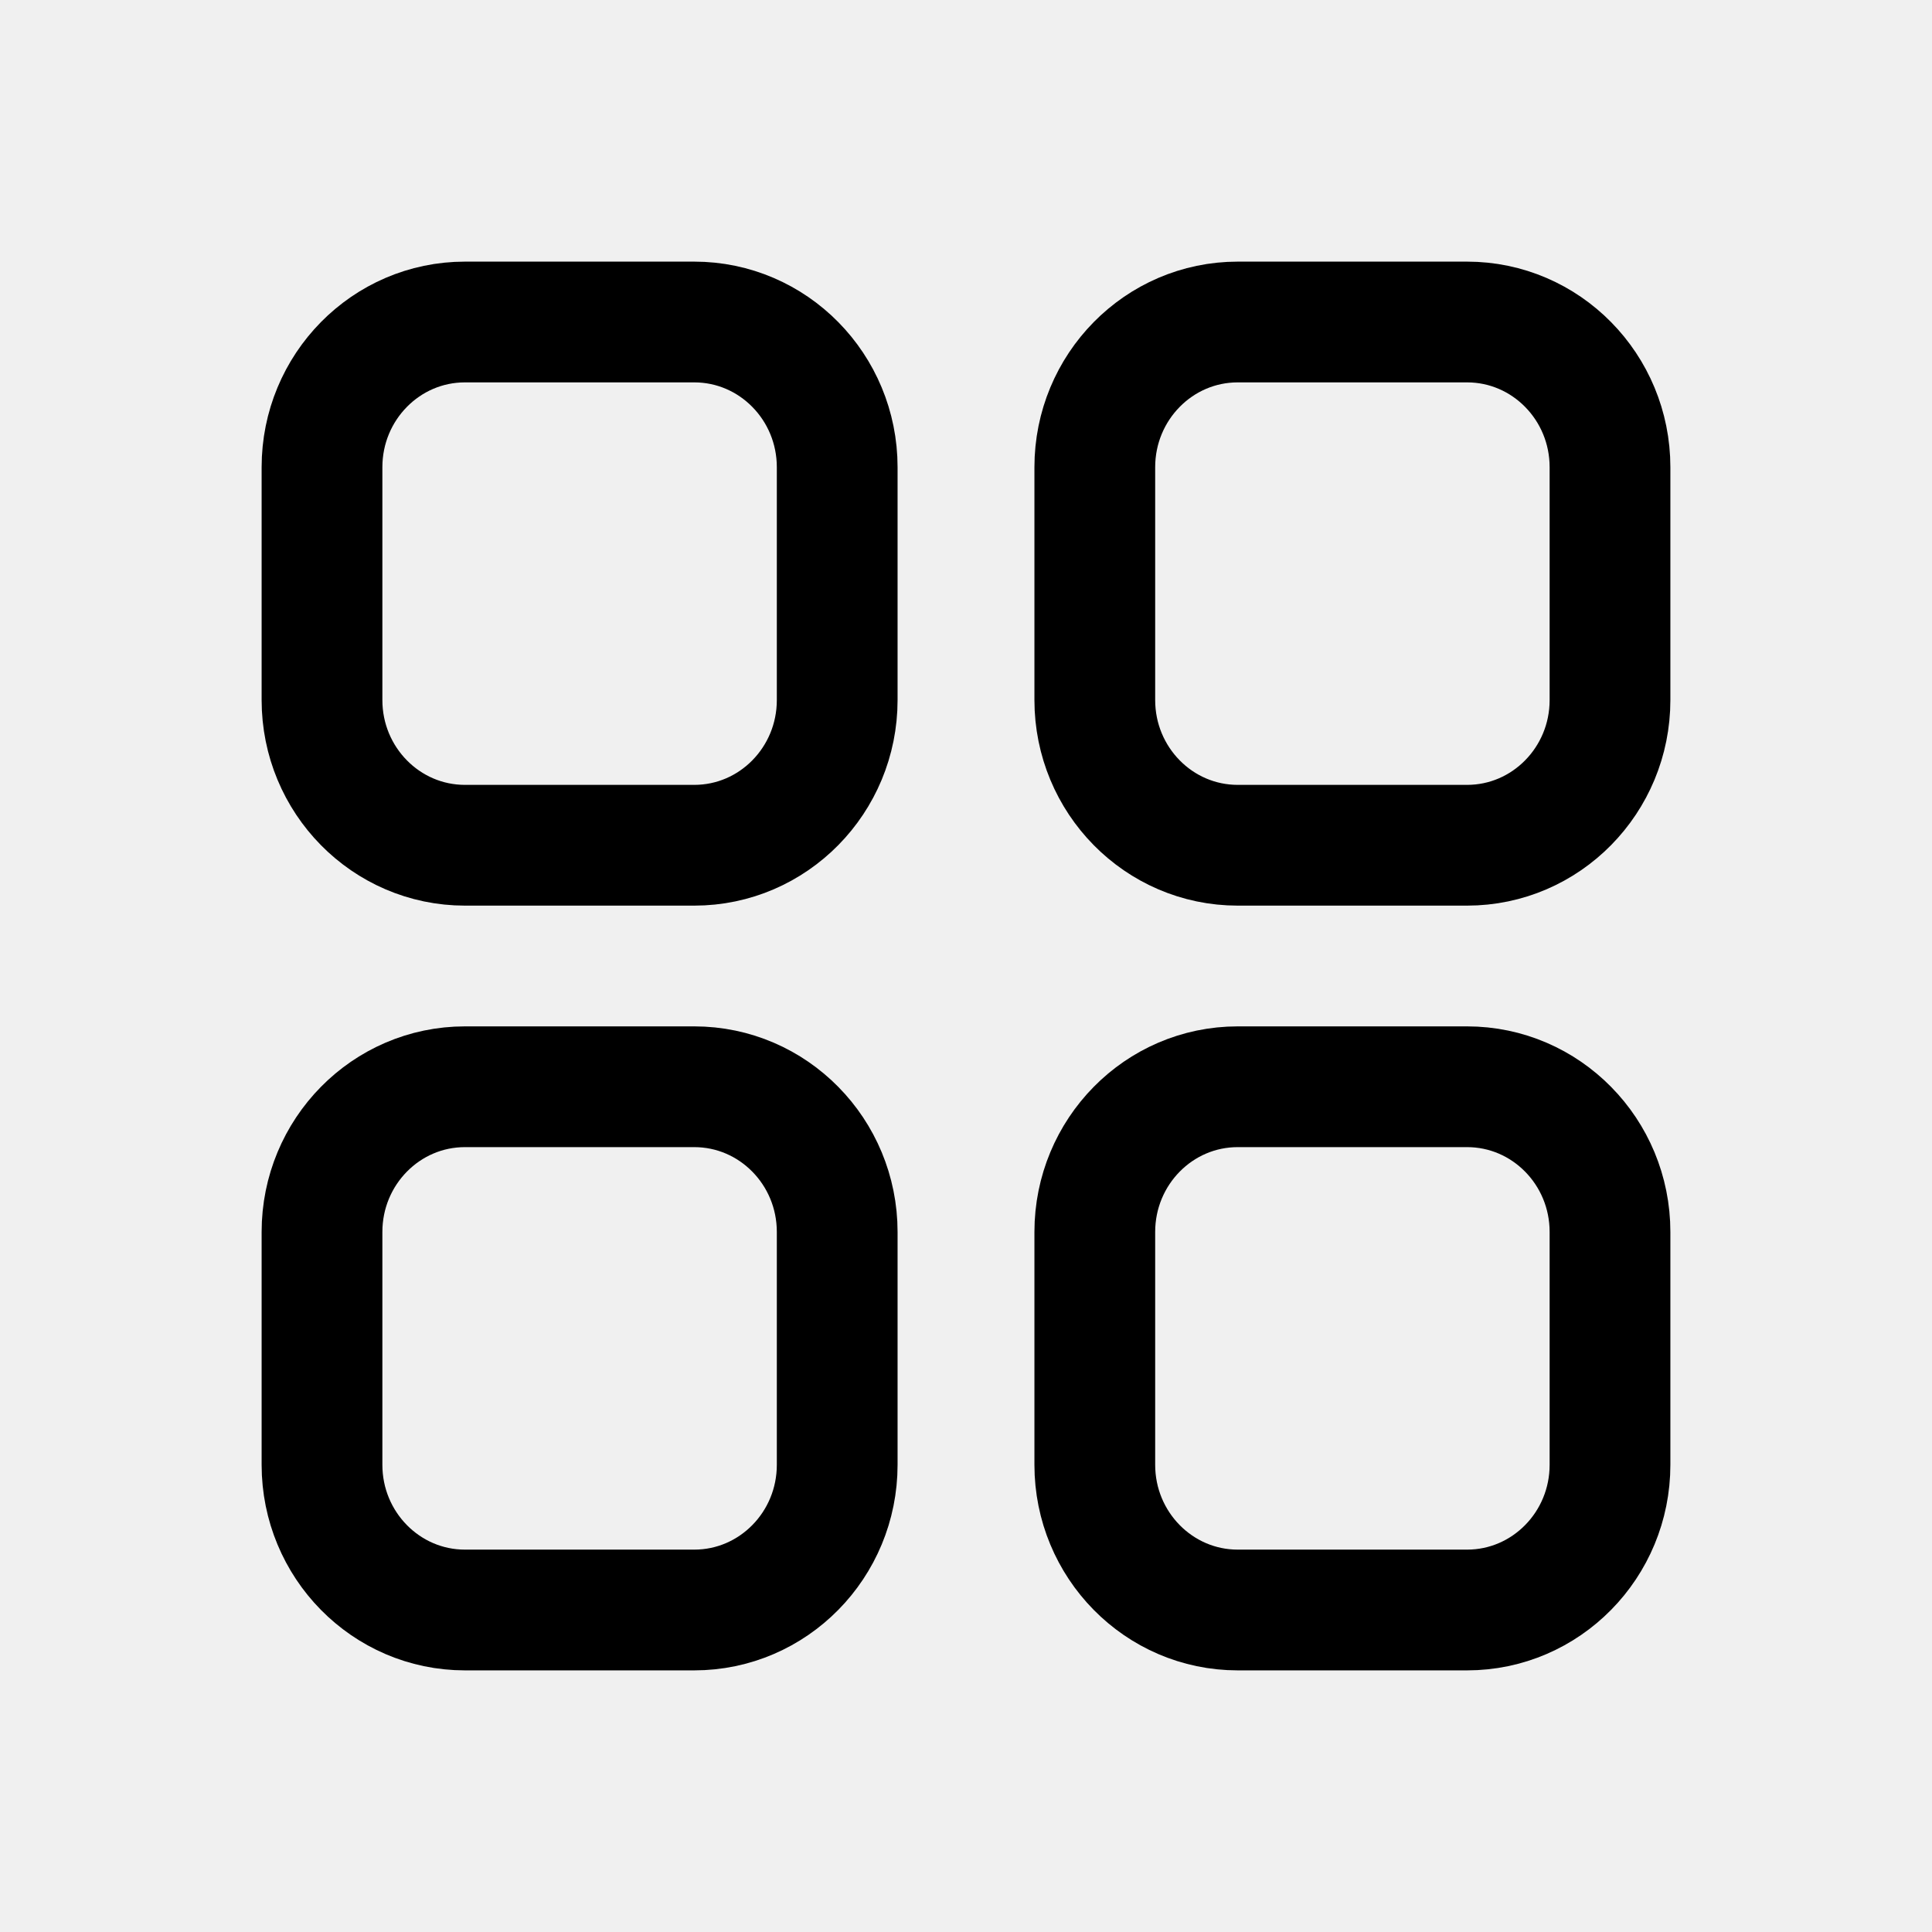
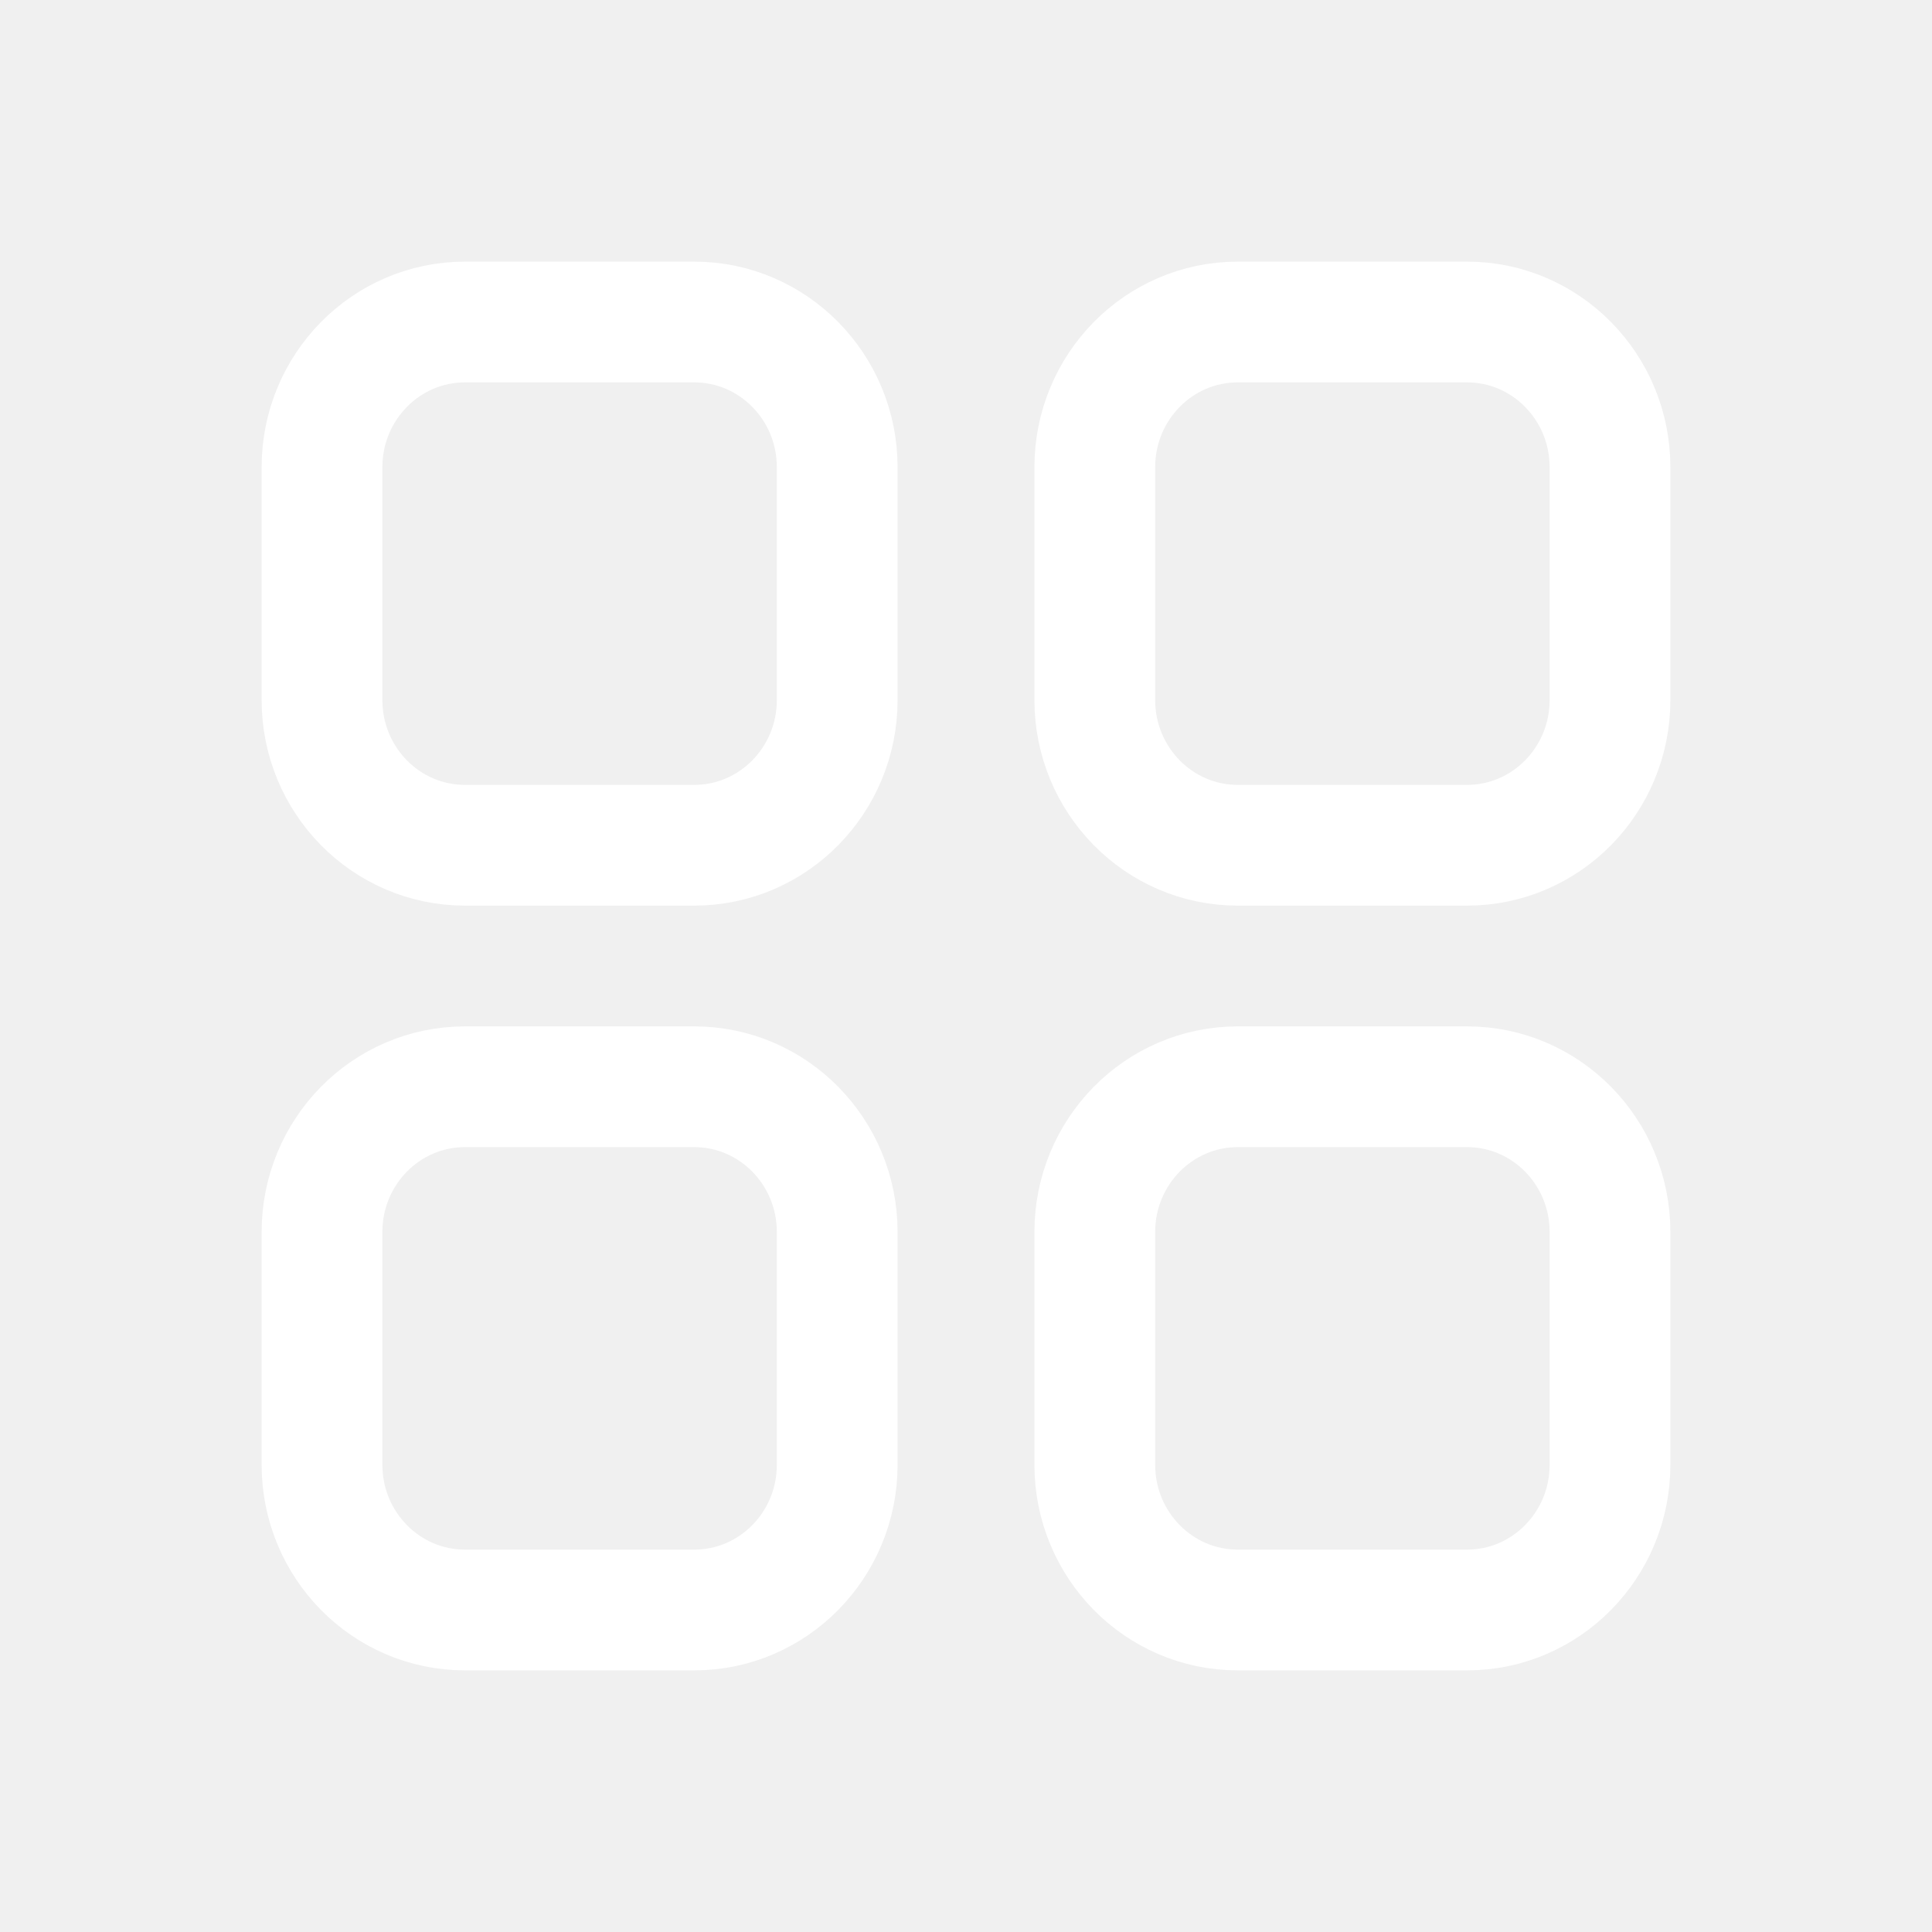
<svg xmlns="http://www.w3.org/2000/svg" width="24" height="24" viewBox="0 0 24 24" fill="none">
-   <path d="M18.224 13.5H15.376C14.395 13.5 13.6 14.308 13.6 15.304V18.196C13.6 19.192 14.395 20 15.376 20H18.224C19.205 20 20 19.192 20 18.196V15.304C20 14.308 19.205 13.5 18.224 13.5Z" stroke="currentColor" stroke-width="1.5" stroke-miterlimit="10" />
-   <path d="M8.624 4H5.776C4.795 4 4 4.808 4 5.804V8.696C4 9.692 4.795 10.5 5.776 10.5H8.624C9.605 10.5 10.4 9.692 10.4 8.696V5.804C10.4 4.808 9.605 4 8.624 4Z" stroke="currentColor" stroke-width="1.5" stroke-miterlimit="10" />
-   <path d="M18.224 4H15.376C14.395 4 13.6 4.808 13.6 5.804V8.696C13.6 9.692 14.395 10.5 15.376 10.5H18.224C19.205 10.5 20 9.692 20 8.696V5.804C20 4.808 19.205 4 18.224 4Z" stroke="currentColor" stroke-width="1.5" stroke-miterlimit="10" />
-   <path d="M8.624 13.5H5.776C4.795 13.5 4 14.308 4 15.304V18.196C4 19.192 4.795 20 5.776 20H8.624C9.605 20 10.4 19.192 10.4 18.196V15.304C10.4 14.308 9.605 13.5 8.624 13.5Z" stroke="currentColor" stroke-width="1.5" stroke-miterlimit="10" />
+   <path d="M18.224 13.5H15.376C14.395 13.5 13.6 14.308 13.6 15.304V18.196C13.6 19.192 14.395 20 15.376 20H18.224C19.205 20 20 19.192 20 18.196V15.304C20 14.308 19.205 13.5 18.224 13.5Z" stroke="white" stroke-width="1.5" stroke-miterlimit="10" />
+   <path d="M8.624 4H5.776C4.795 4 4 4.808 4 5.804V8.696C4 9.692 4.795 10.5 5.776 10.5H8.624C9.605 10.5 10.4 9.692 10.4 8.696V5.804C10.4 4.808 9.605 4 8.624 4Z" stroke="white" stroke-width="1.5" stroke-miterlimit="10" />
+   <path d="M18.224 4H15.376C14.395 4 13.6 4.808 13.6 5.804V8.696C13.6 9.692 14.395 10.5 15.376 10.5H18.224C19.205 10.5 20 9.692 20 8.696V5.804C20 4.808 19.205 4 18.224 4Z" stroke="white" stroke-width="1.5" stroke-miterlimit="10" />
+   <path d="M8.624 13.5H5.776C4.795 13.5 4 14.308 4 15.304V18.196C4 19.192 4.795 20 5.776 20H8.624C9.605 20 10.4 19.192 10.4 18.196V15.304C10.4 14.308 9.605 13.5 8.624 13.5Z" stroke="white" stroke-width="1.5" stroke-miterlimit="10" />
</svg>
